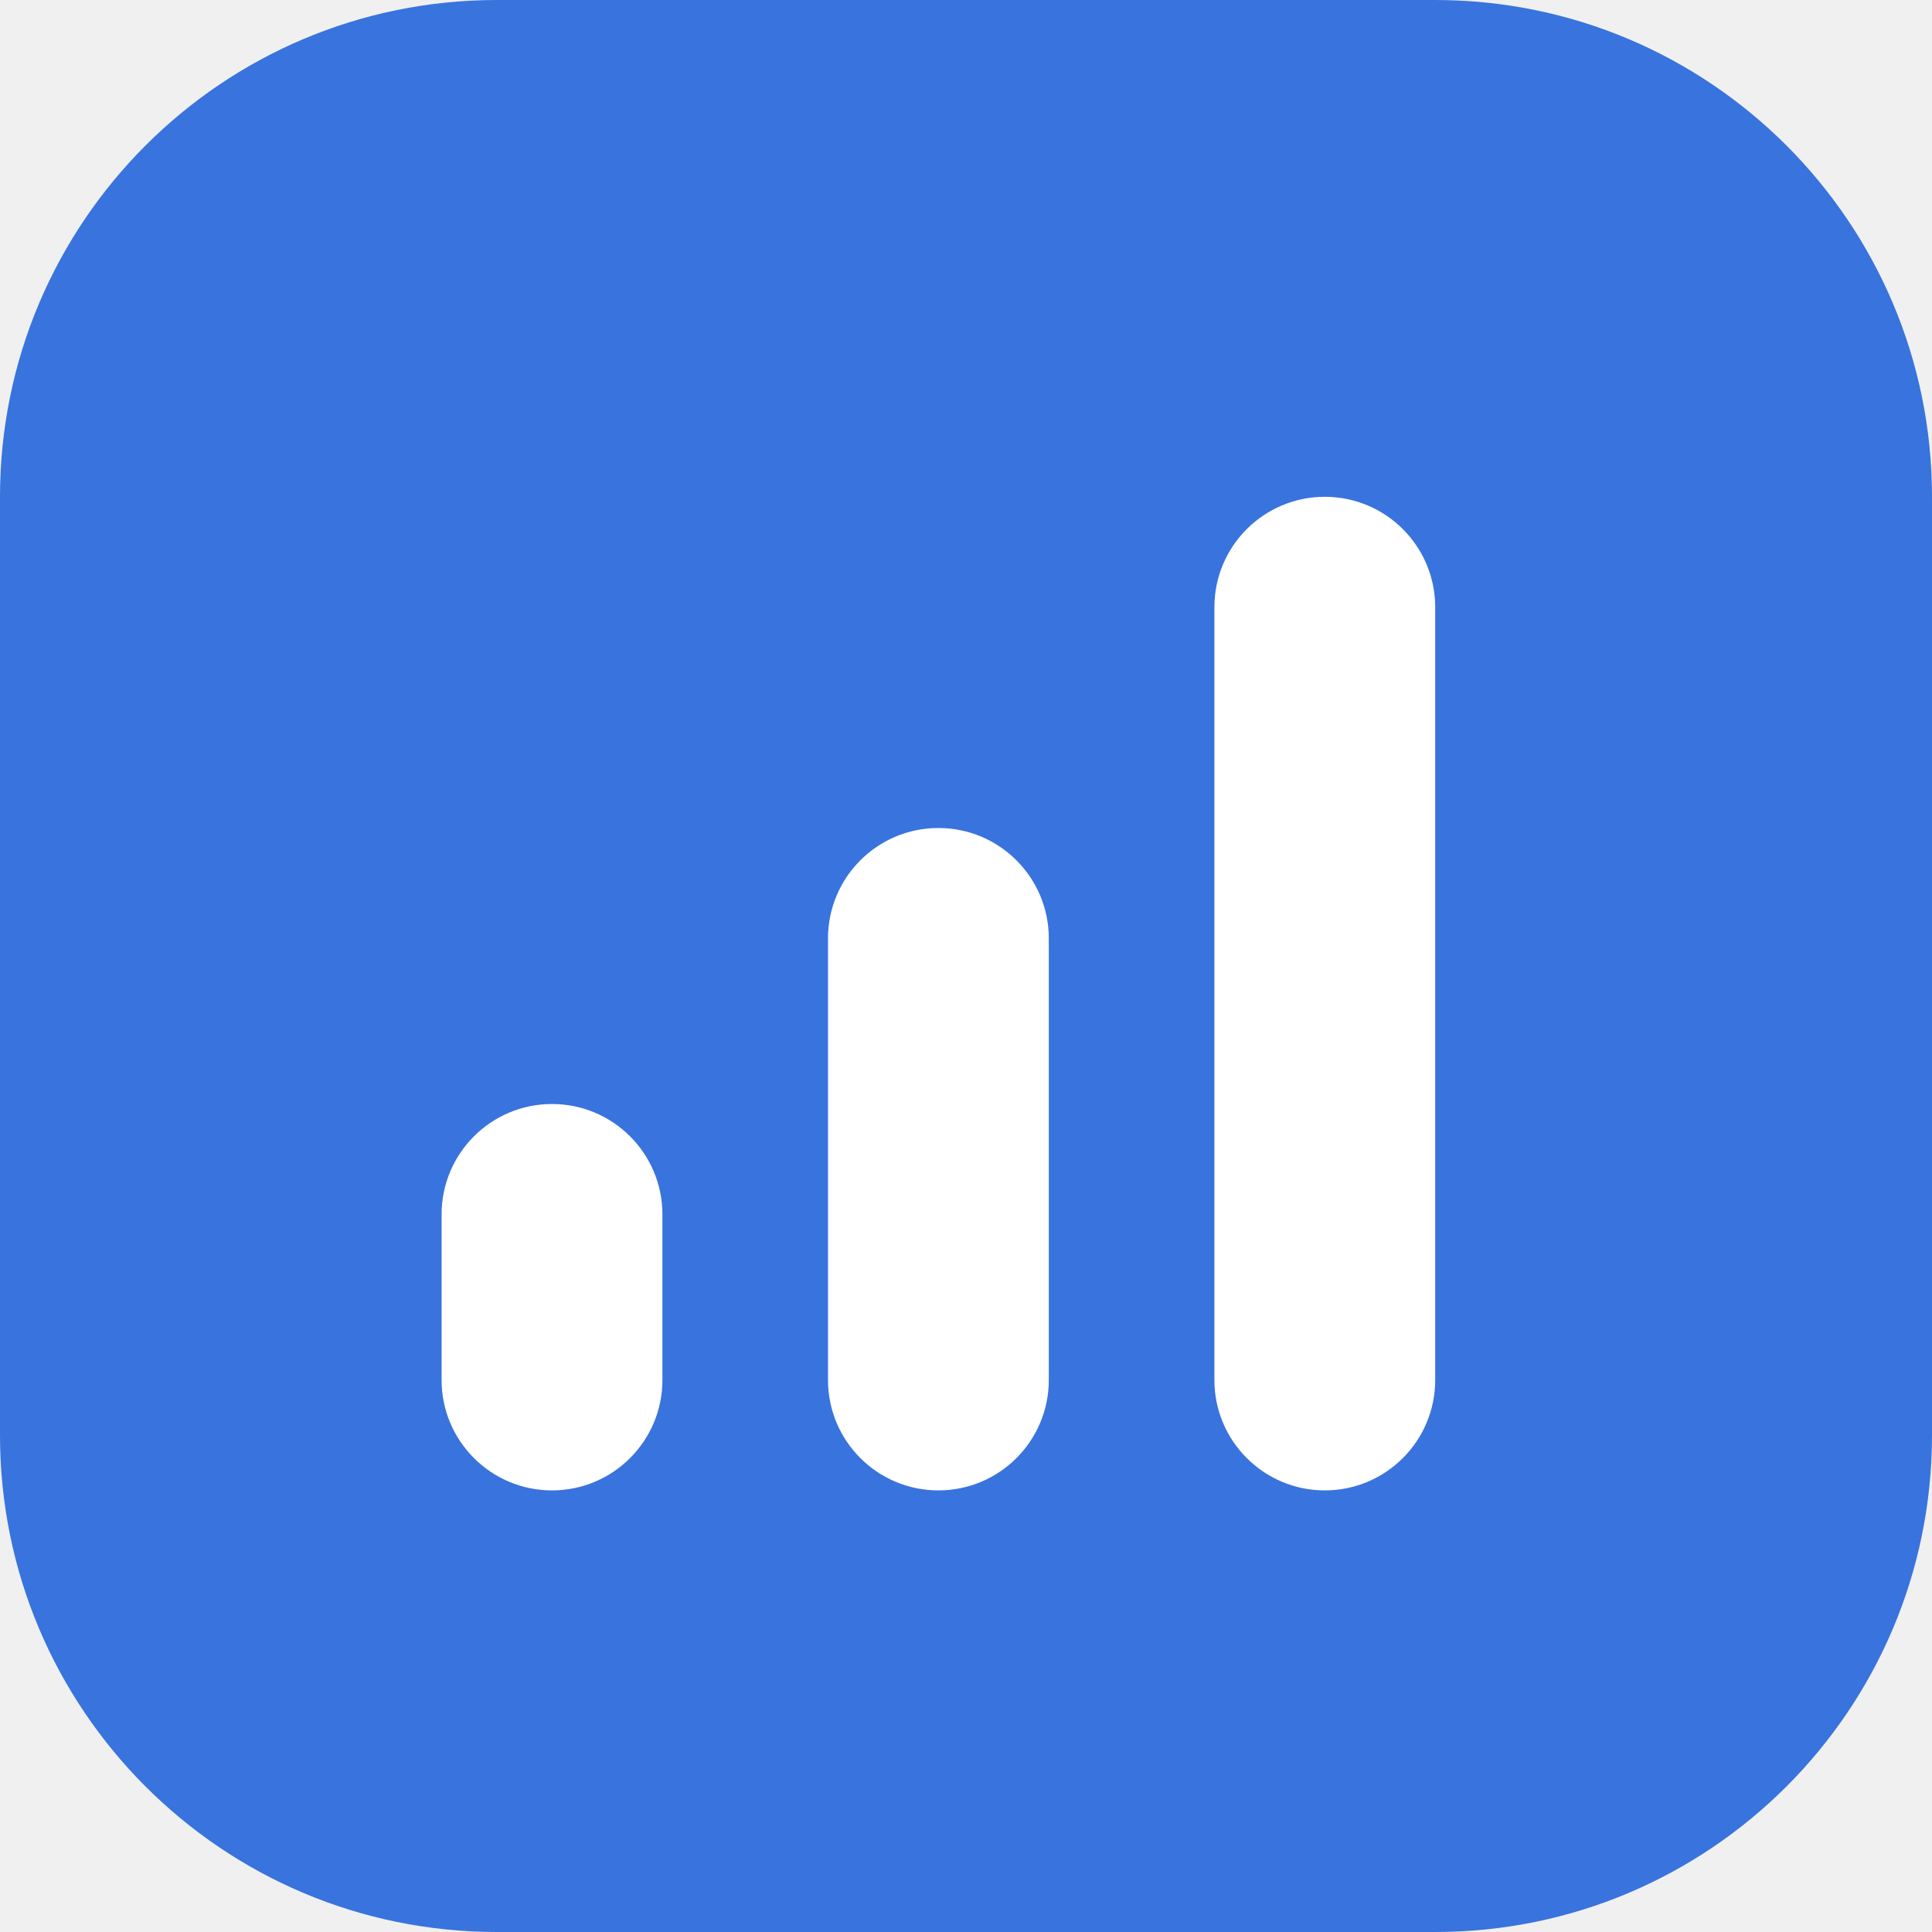
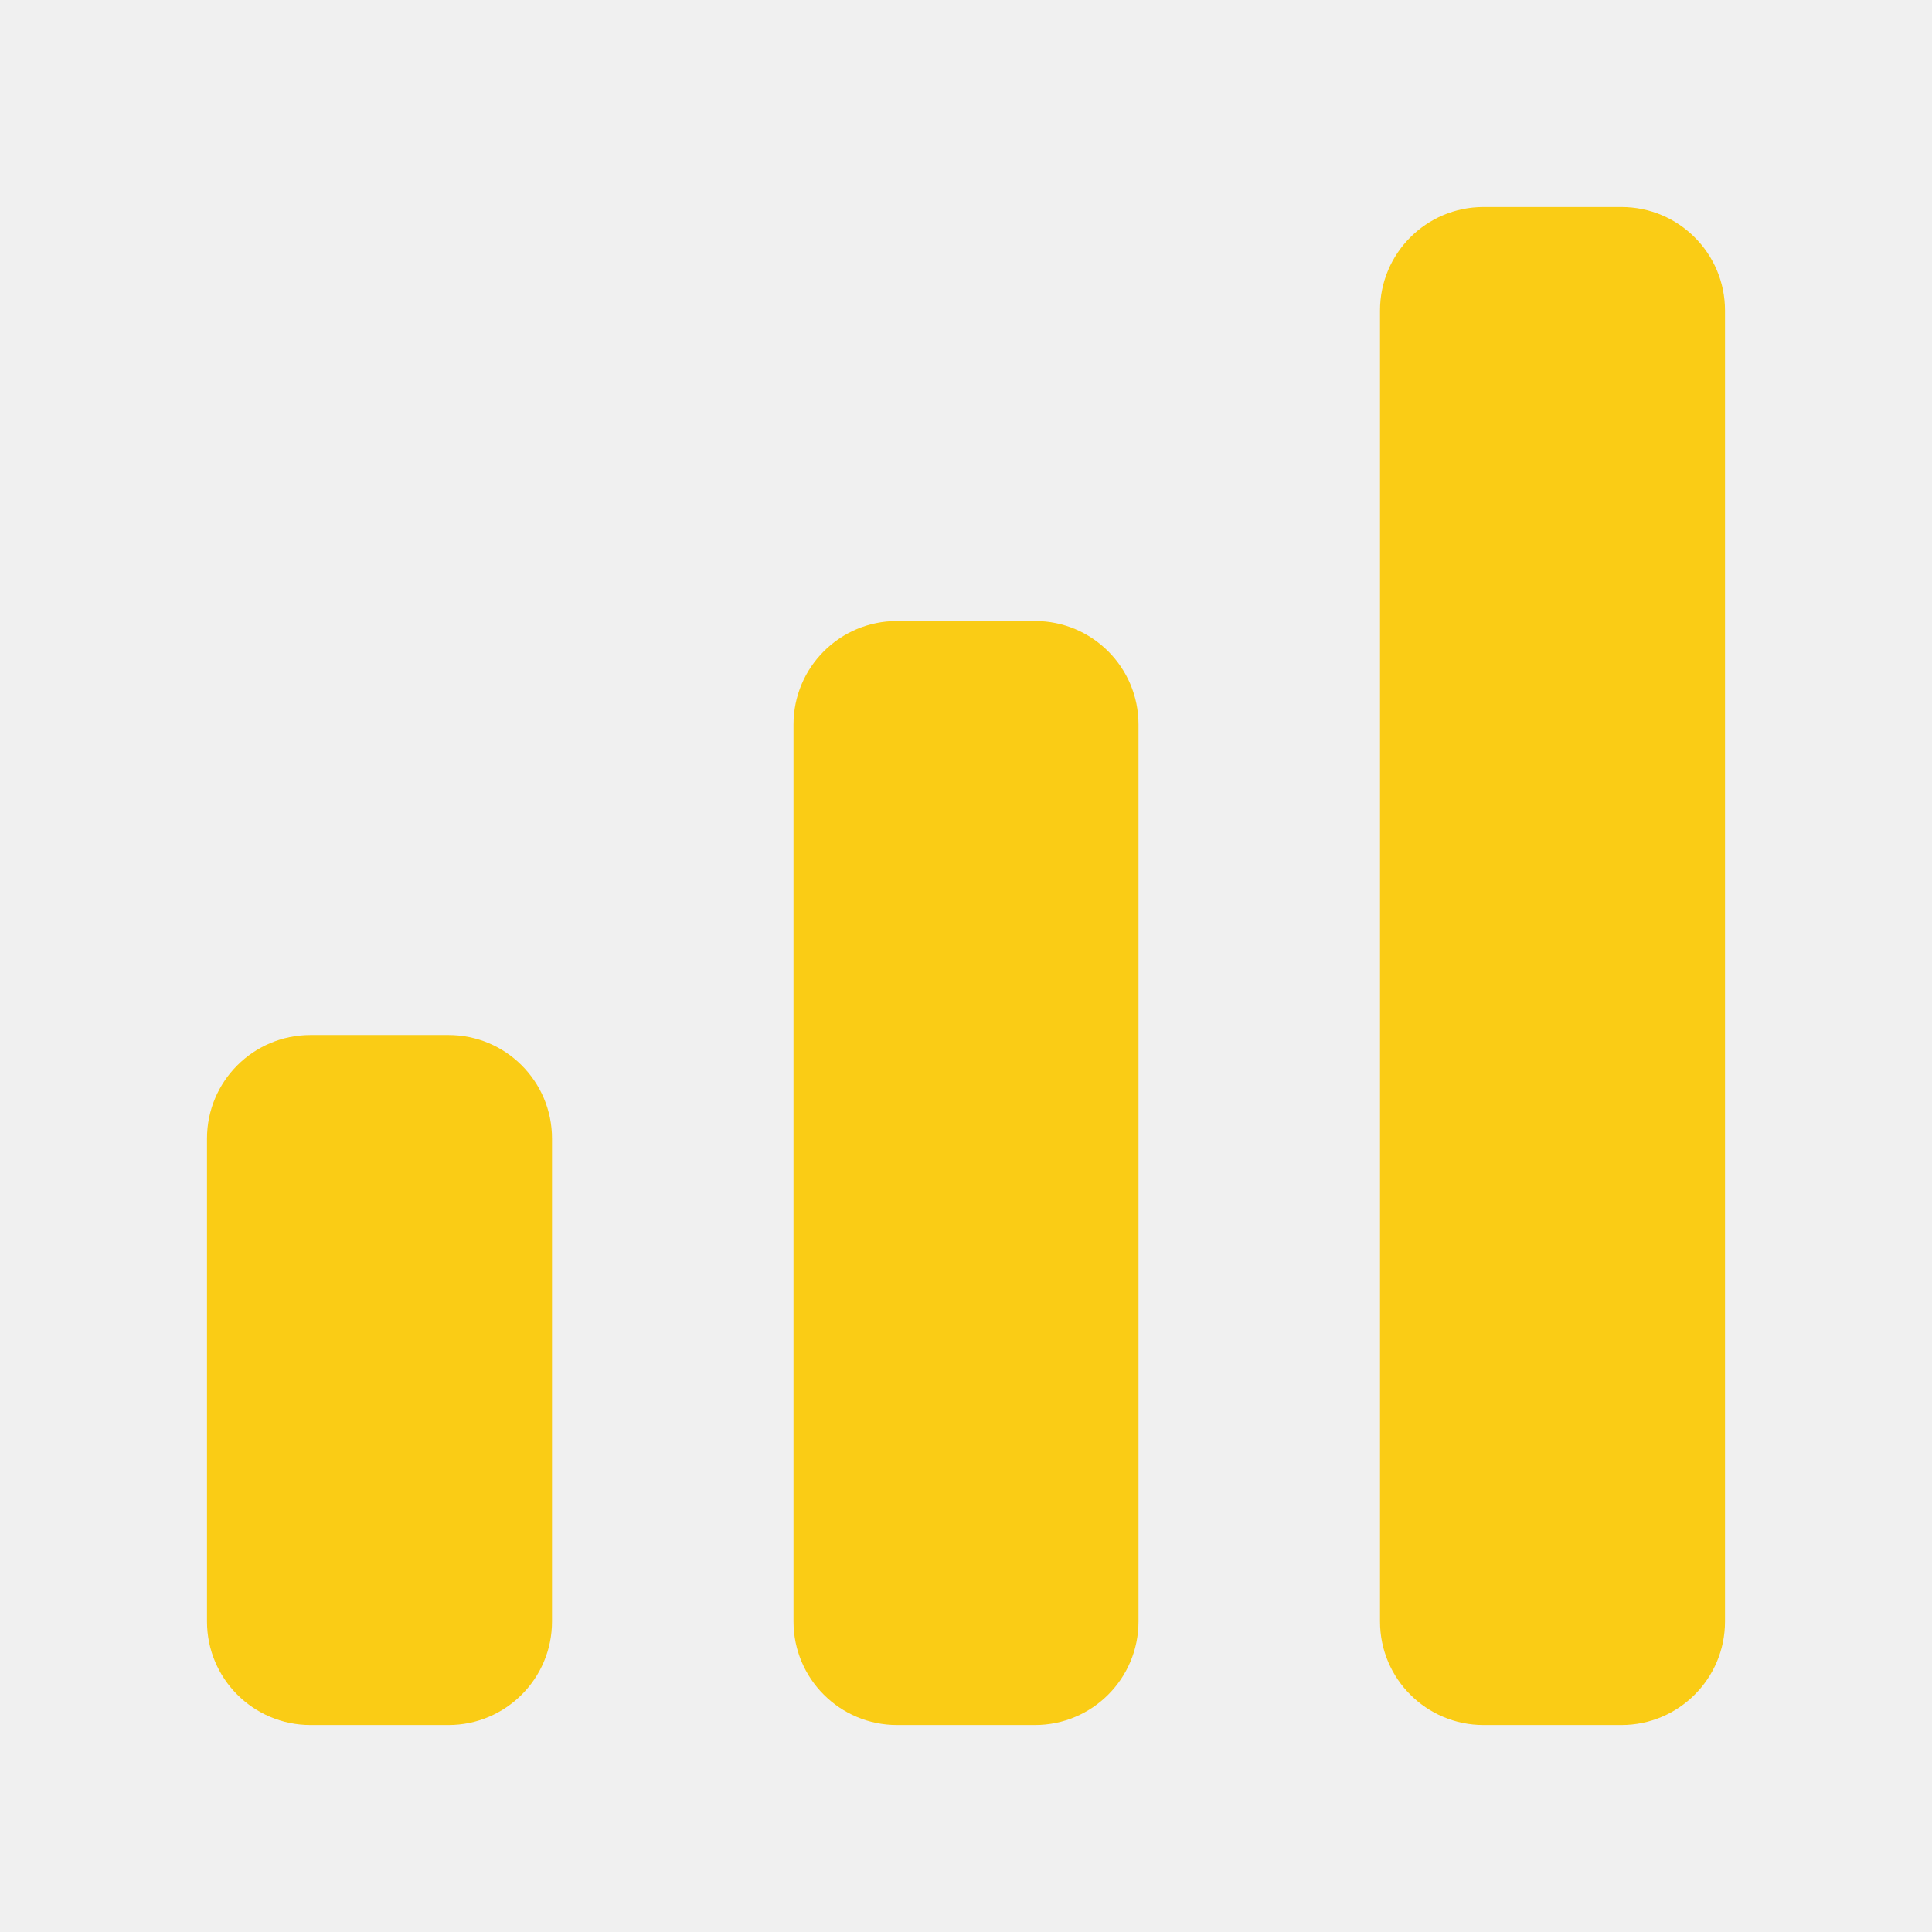
- <svg xmlns="http://www.w3.org/2000/svg" viewBox="0 0 35 35">
-   <rect width="35" height="35" rx="9" fill="#3973dd" />
-   <rect x="8" y="20" width="4" height="7" rx="2" fill="white" />
-   <rect x="15" y="15" width="4" height="12" rx="2" fill="white" />
-   <rect x="22" y="9" width="4" height="18" rx="2" fill="white" />
+ <svg xmlns="http://www.w3.org/2000/svg" viewBox="0 0 28 28">
+   <rect x="3" y="15" width="5" height="10" rx="1.5" fill="#FACC15" />
+   <rect x="11.5" y="9" width="5" height="16" rx="1.5" fill="#FACC15" />
+   <rect x="20" y="3" width="5" height="22" rx="1.5" fill="#FACC15" />
</svg>
